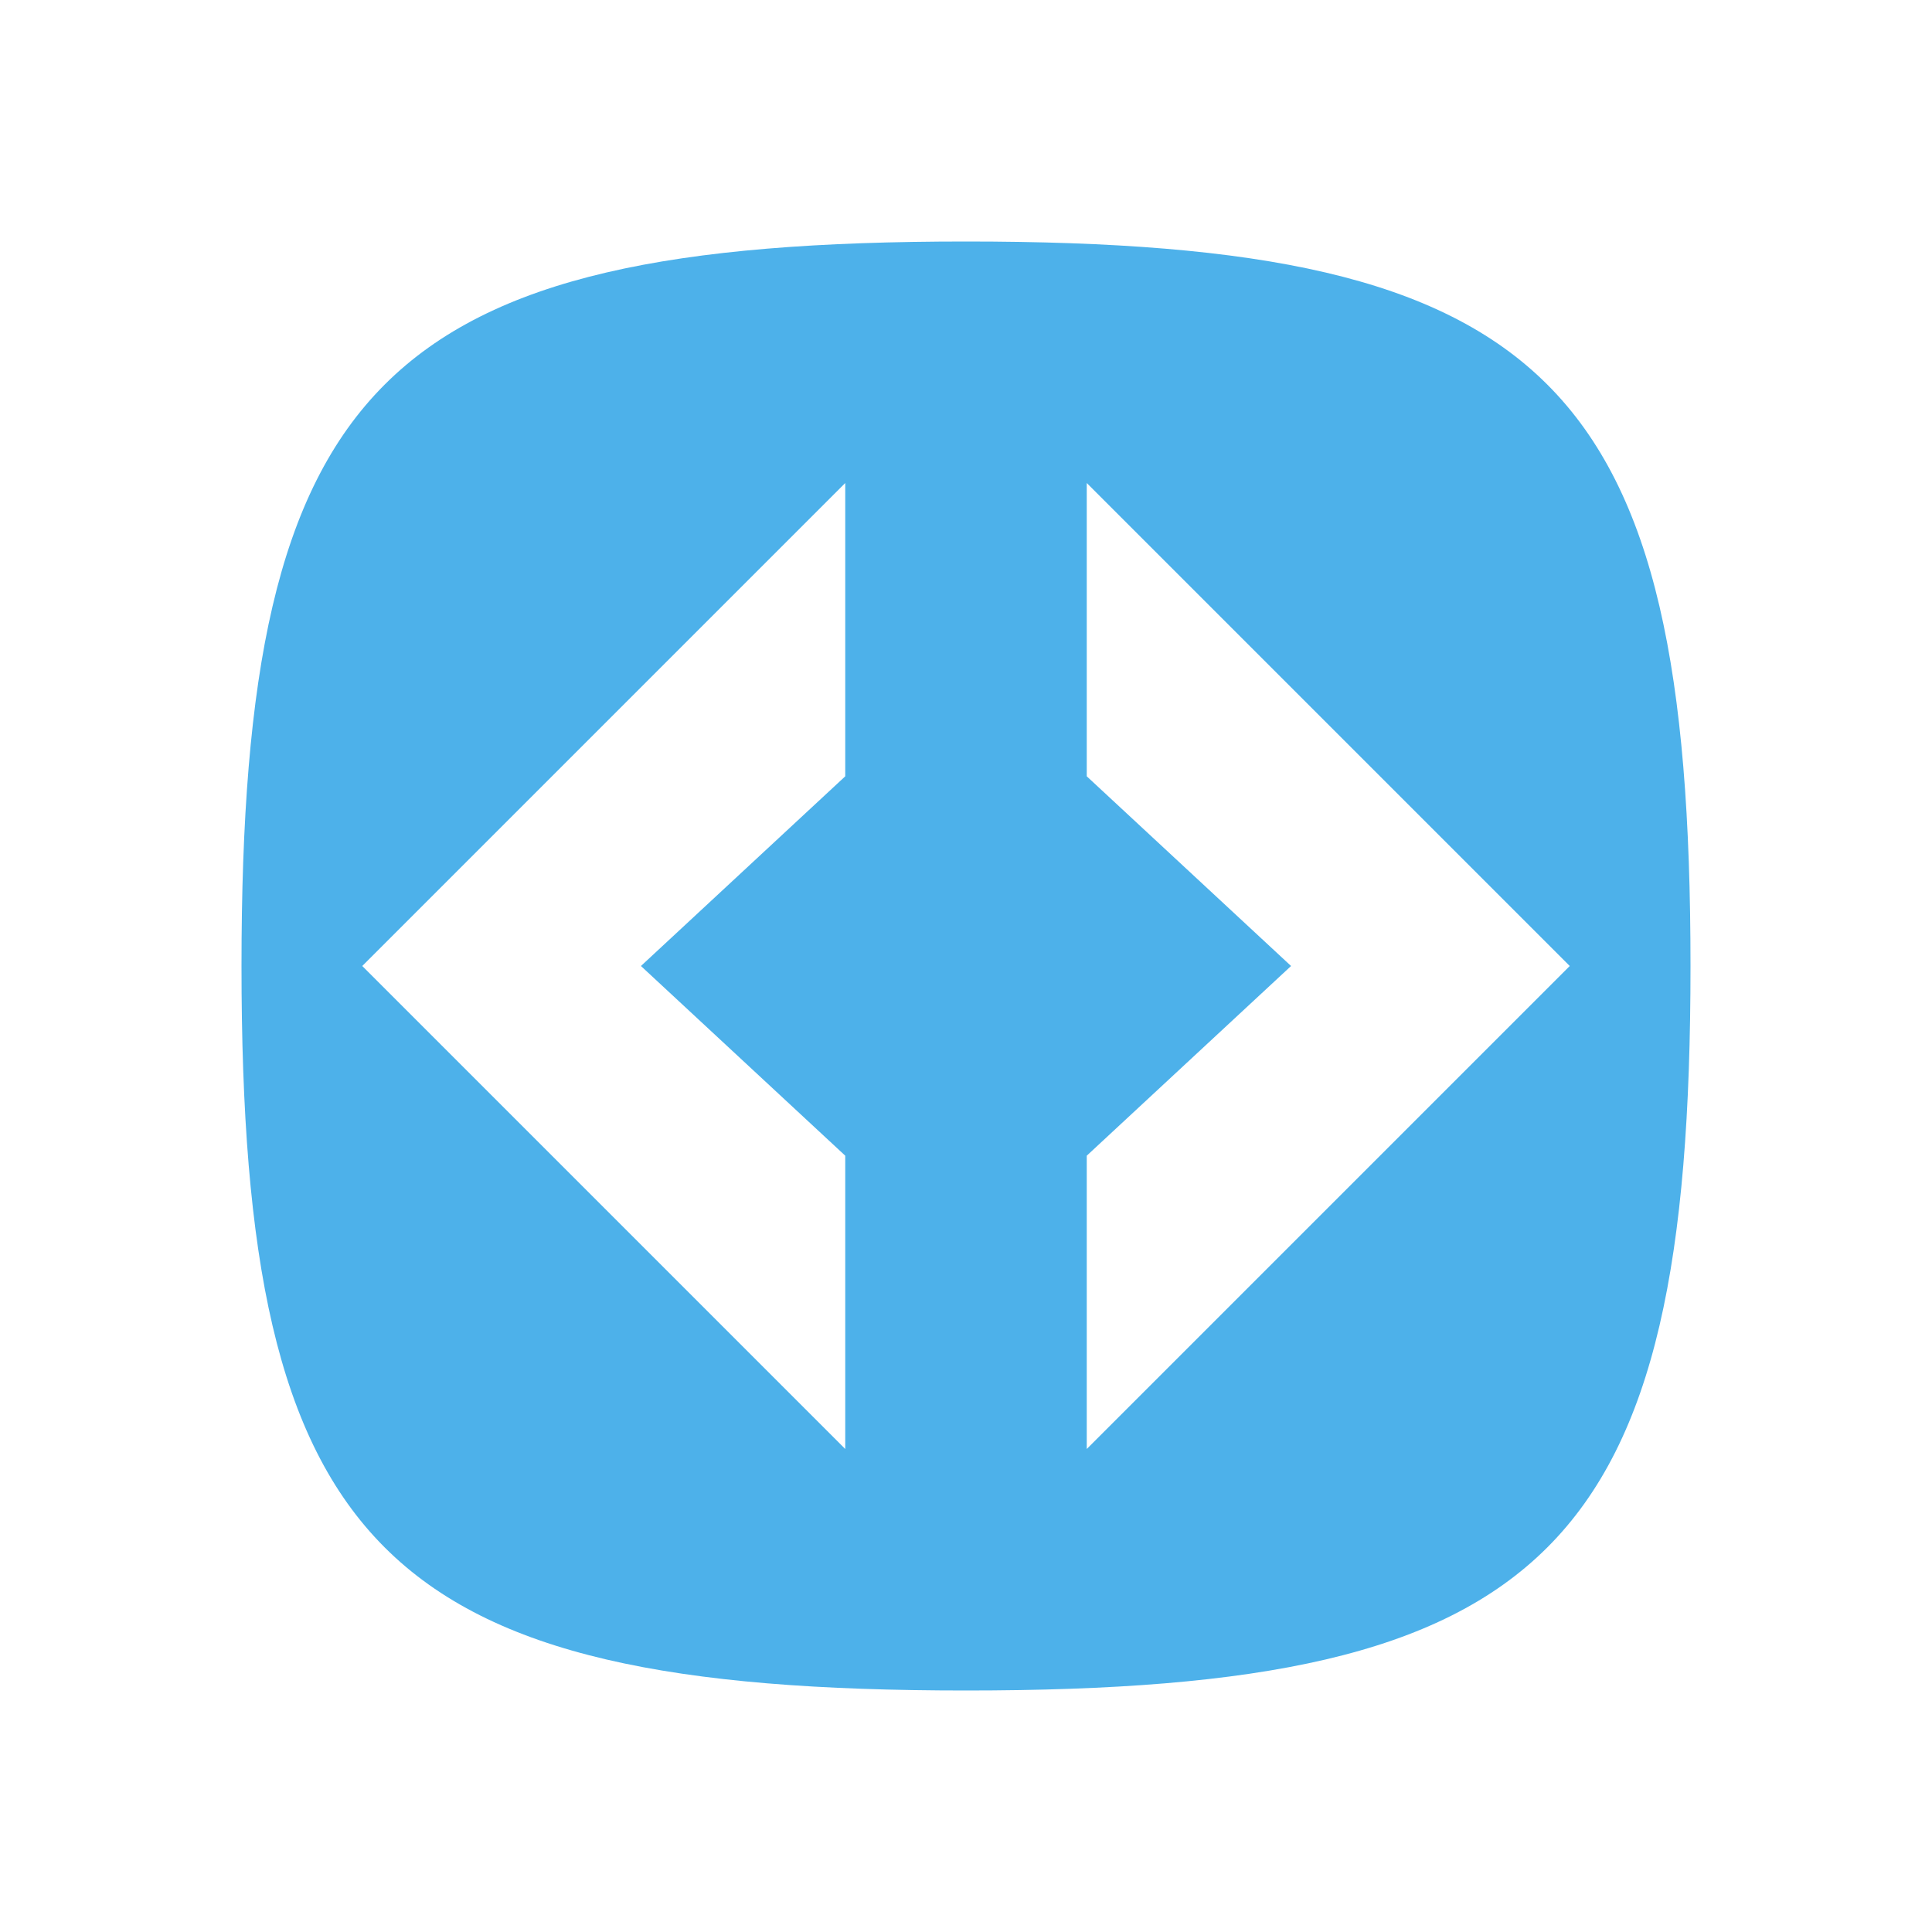
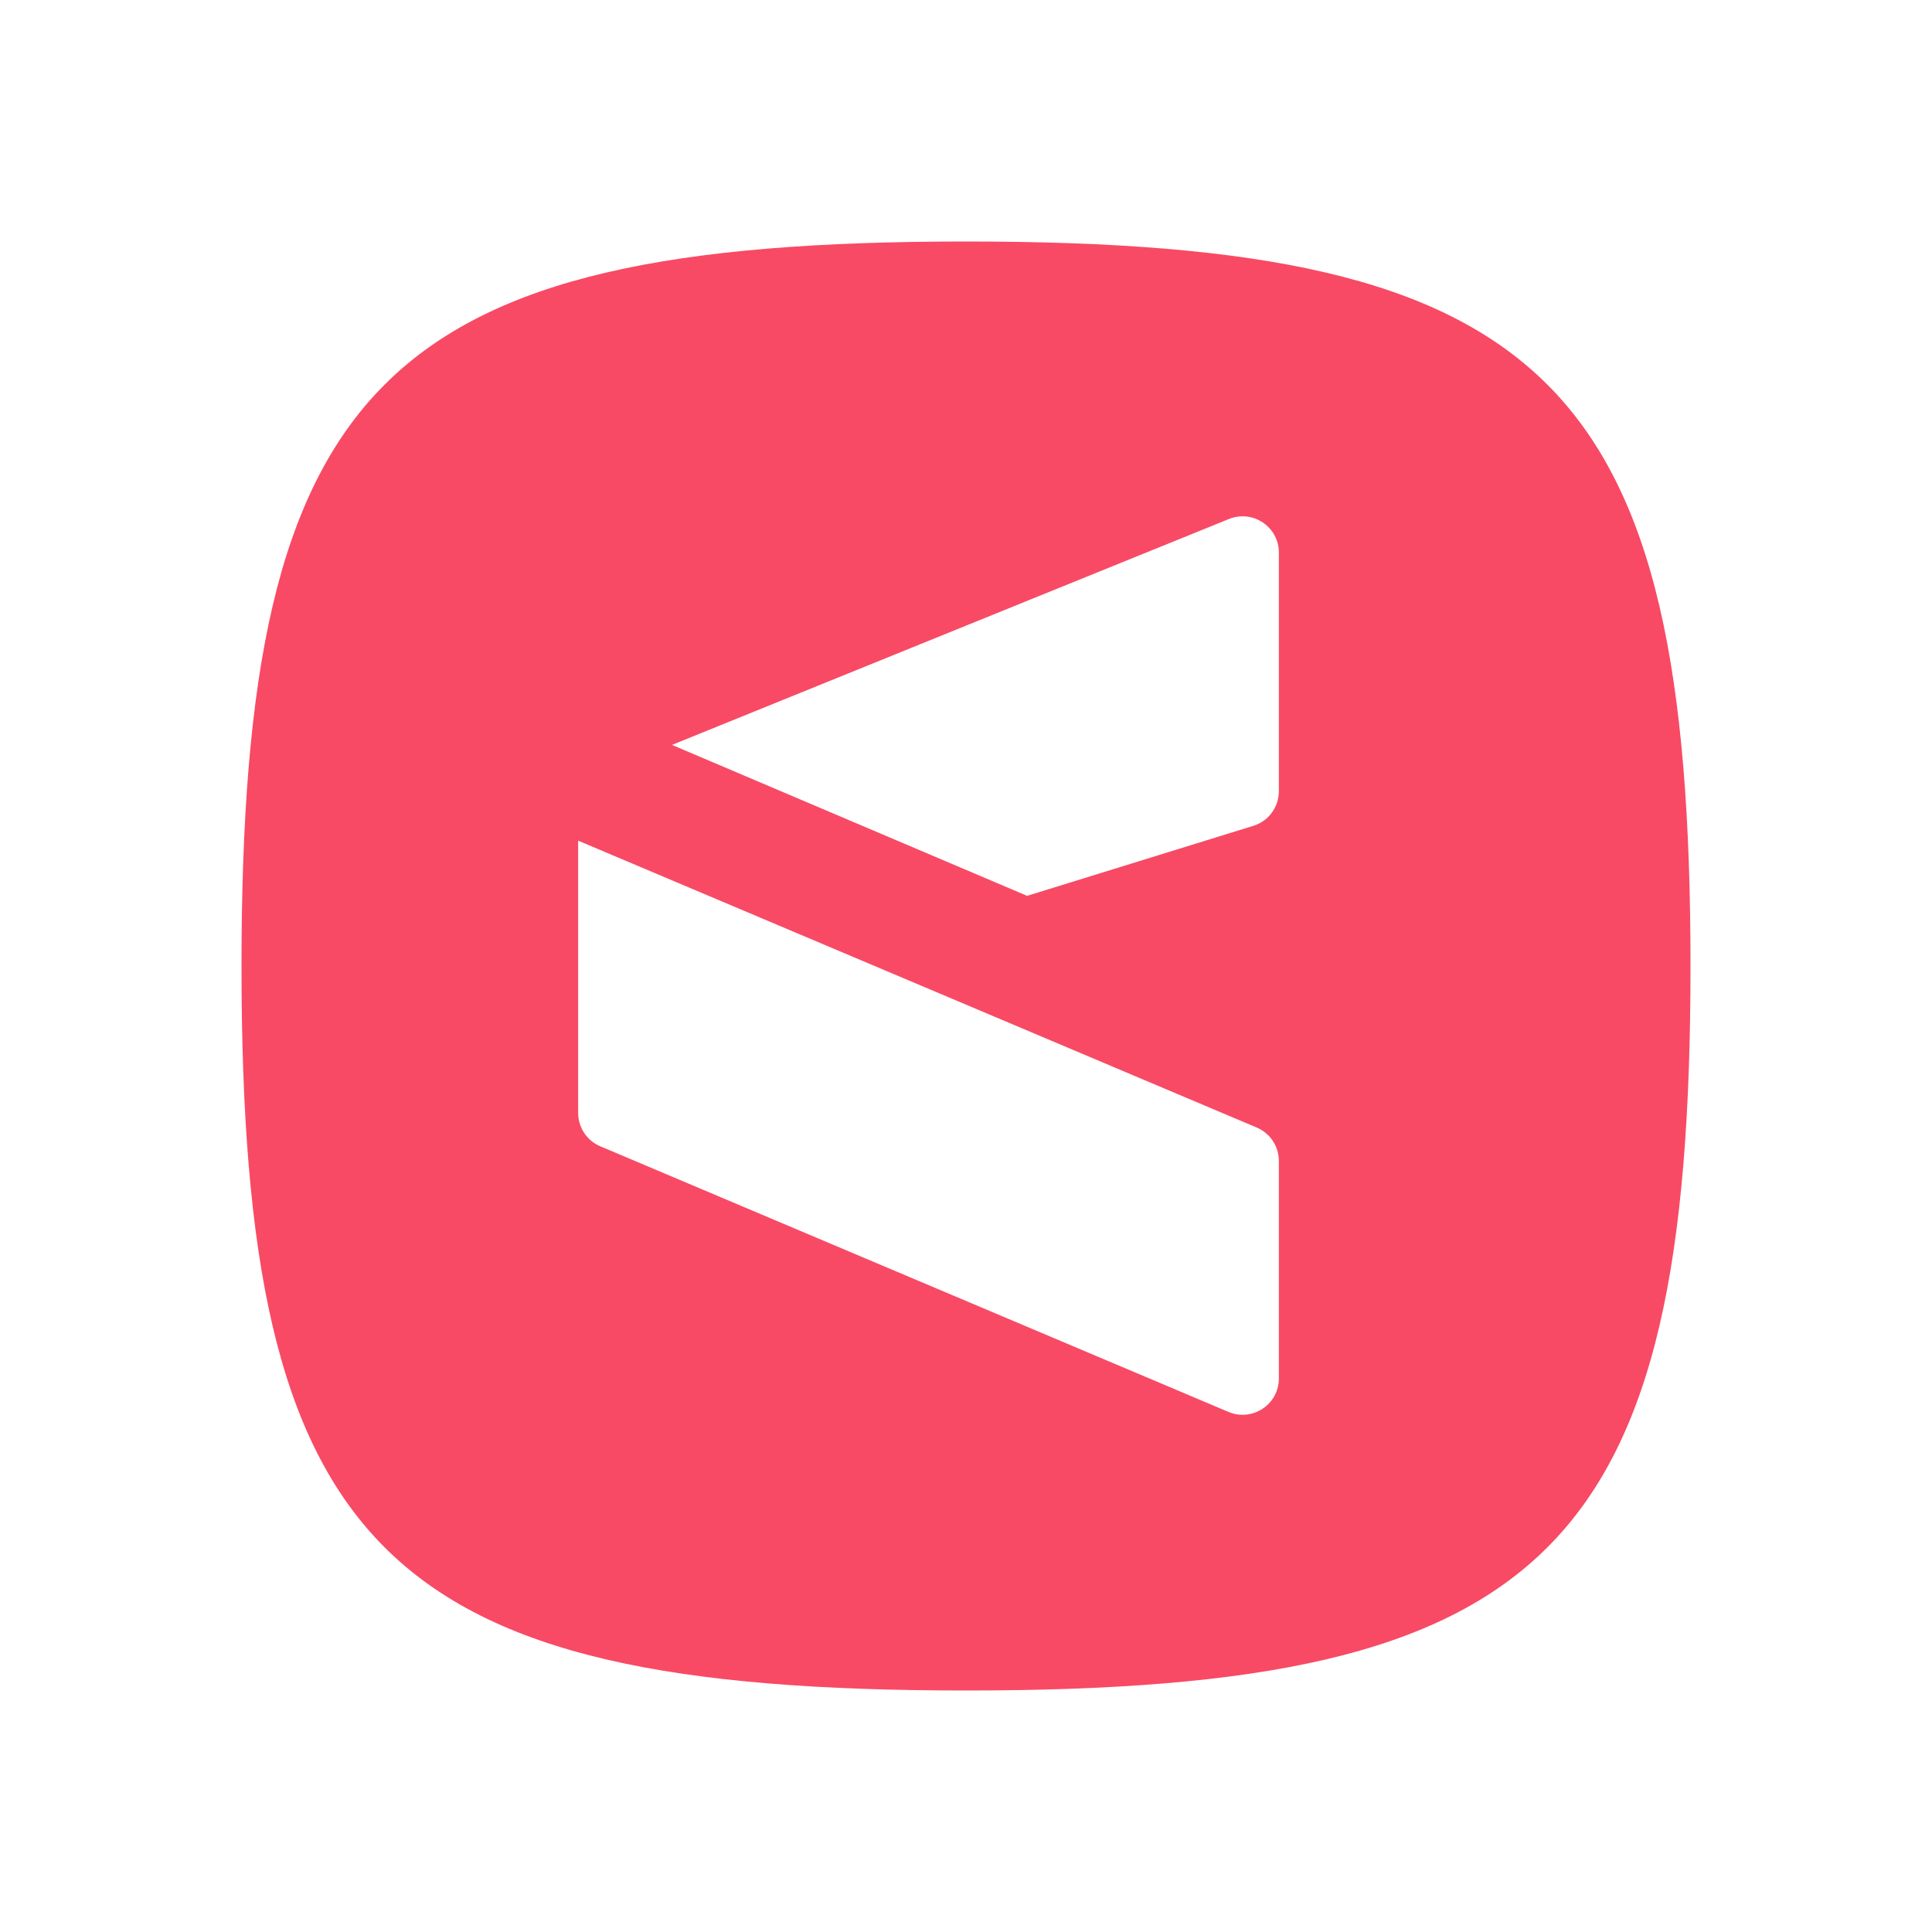
<svg xmlns="http://www.w3.org/2000/svg" width="16" height="16" viewBox="0 0 16 16" fill="none">
-   <path fill-rule="evenodd" clip-rule="evenodd" d="M2 8C2 12.839 3.161 14 8 14C12.839 14 14 12.839 14 8C14 3.161 12.839 2 8 2C3.161 2 2 3.161 2 8ZM3 8L7 4V6.429L5.308 8L7 9.571V12L3 8ZM10.692 8L9 9.571V12L13 8L9 4V6.429L10.692 8Z" fill="#4DB1EA" />
+   <path fill-rule="evenodd" clip-rule="evenodd" d="M2 8C2 12.839 3.161 14 8 14C12.839 14 14 12.839 14 8C14 3.161 12.839 2 8 2C3.161 2 2 3.161 2 8ZM5.565 6.169L8.506 7.419L10.38 6.839C10.506 6.8 10.591 6.684 10.591 6.552V4.576C10.591 4.364 10.376 4.218 10.178 4.298L5.565 6.169ZM4.788 6.962V9.217C4.788 9.337 4.86 9.446 4.971 9.493L10.174 11.693C10.372 11.776 10.591 11.631 10.591 11.416V9.614C10.591 9.494 10.519 9.385 10.408 9.338L4.788 6.962Z" fill="#F84A65" />
</svg>
